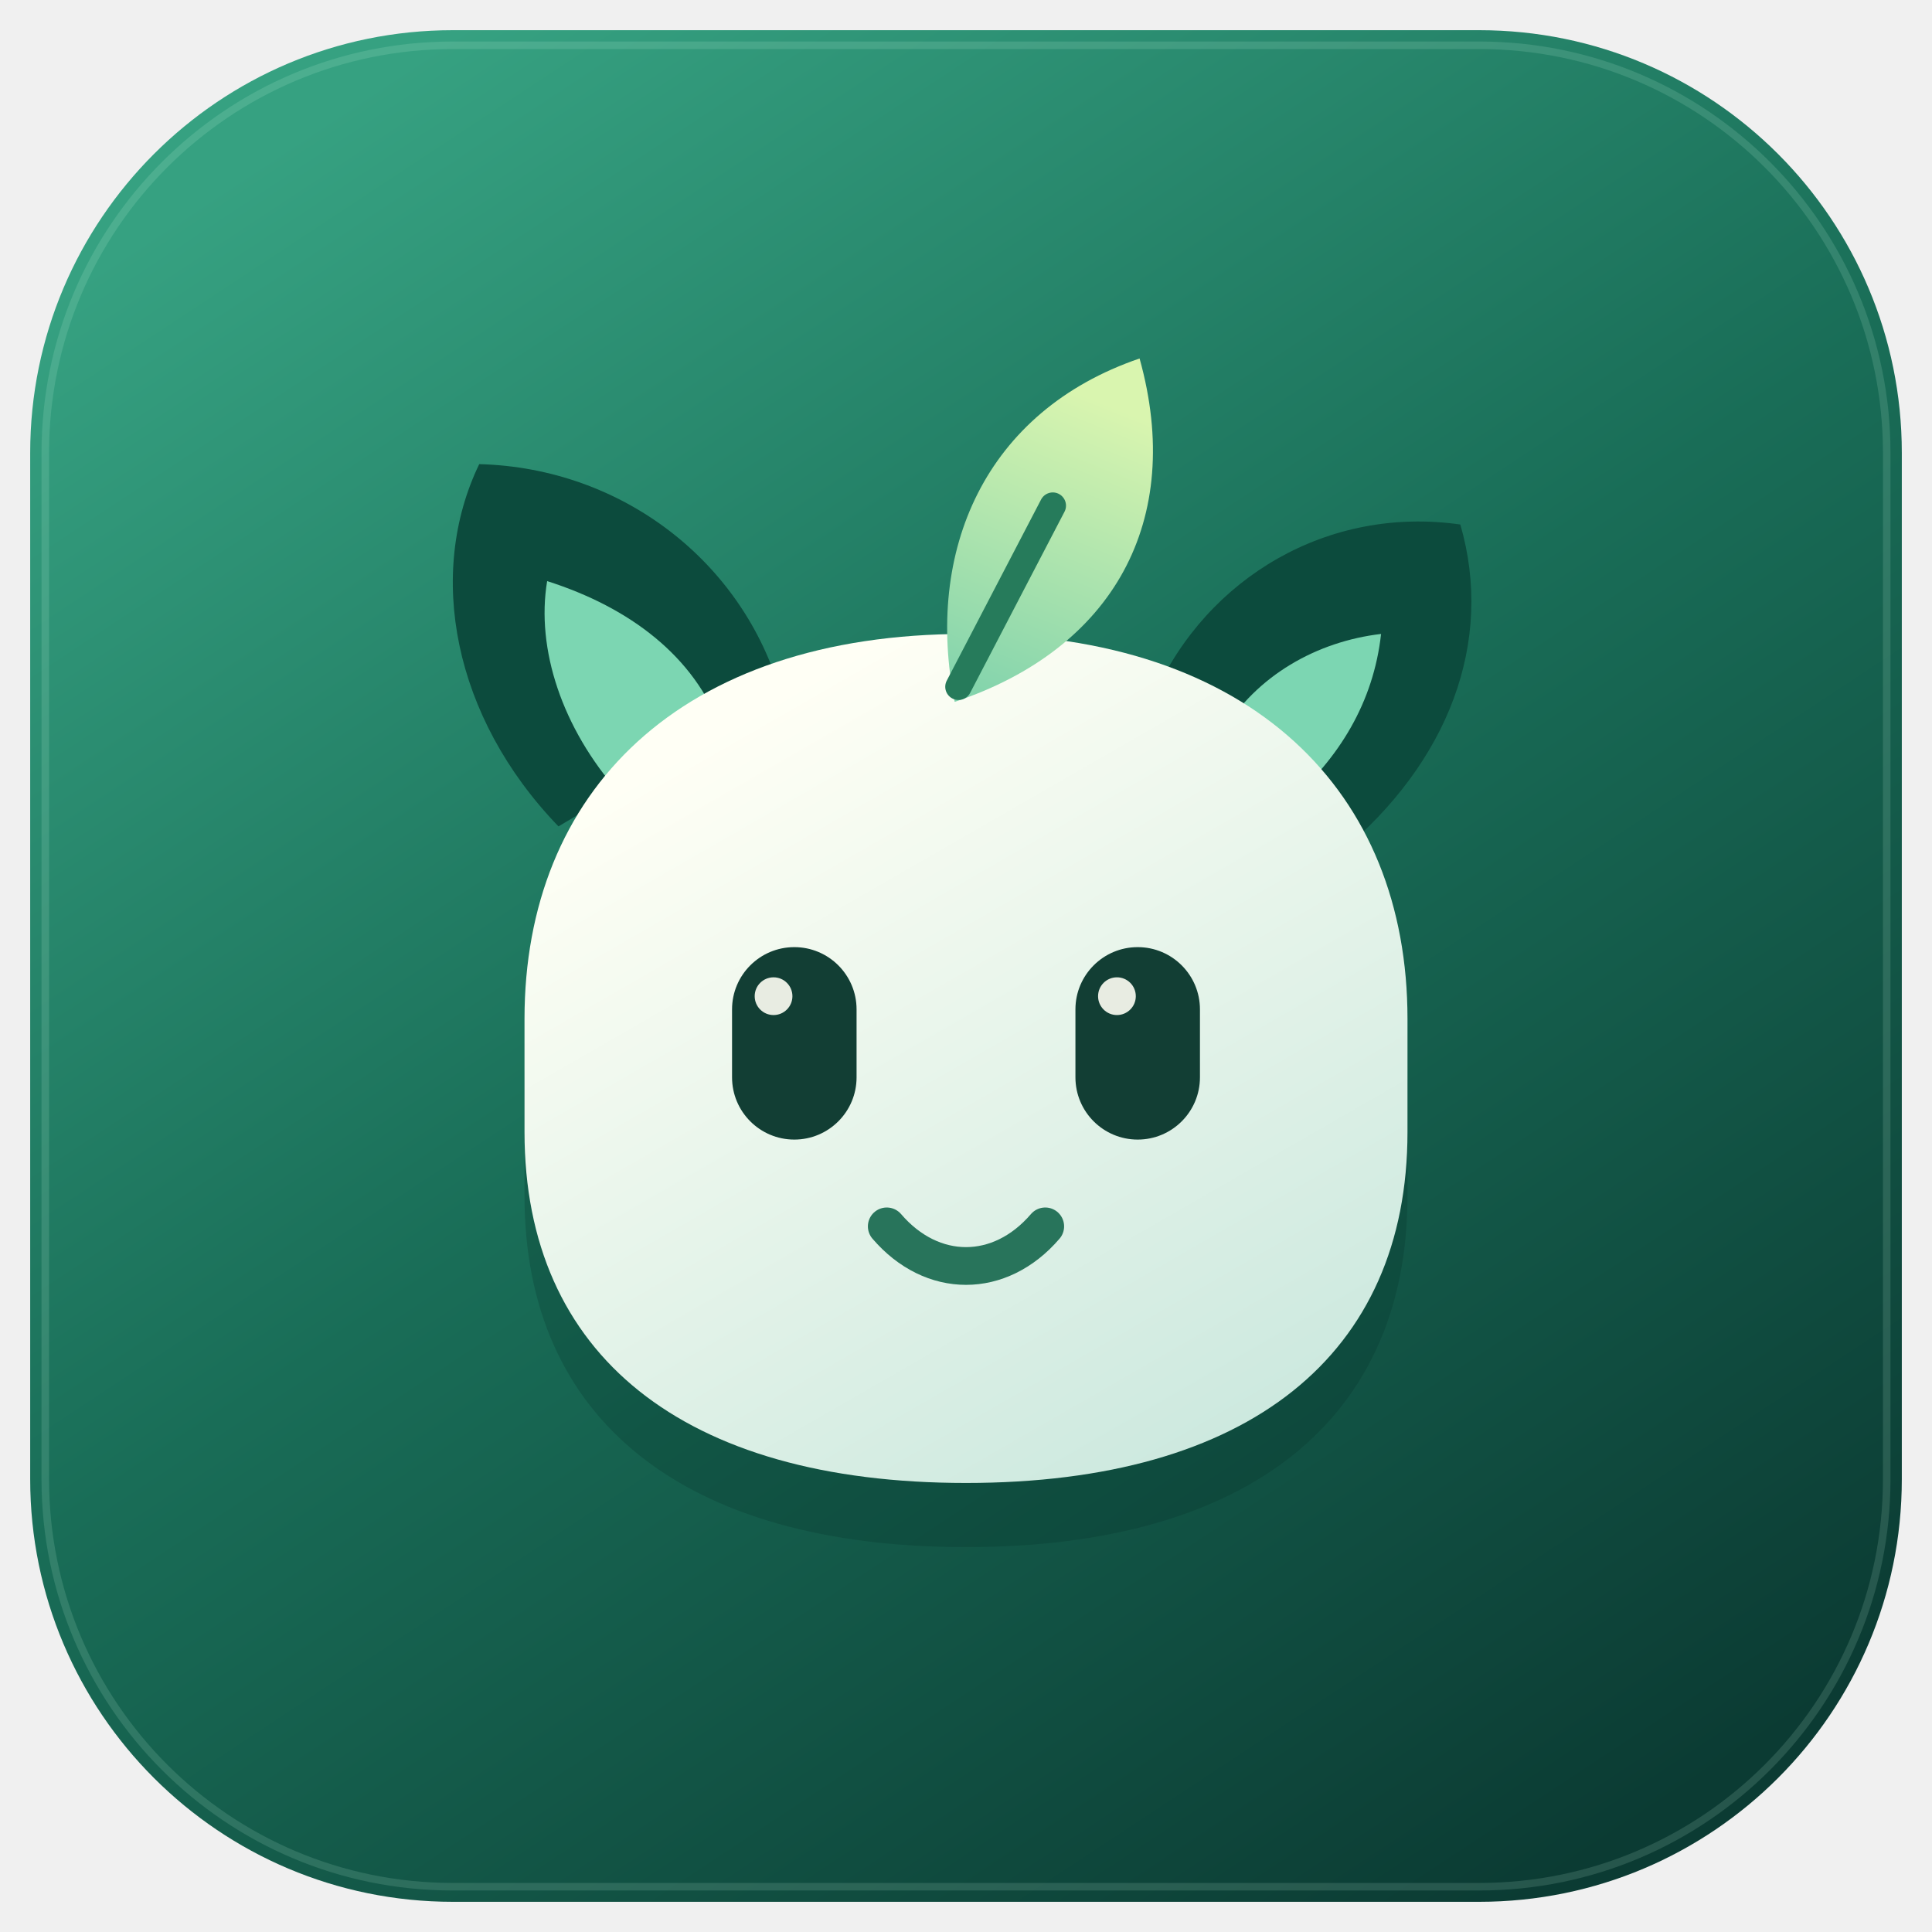
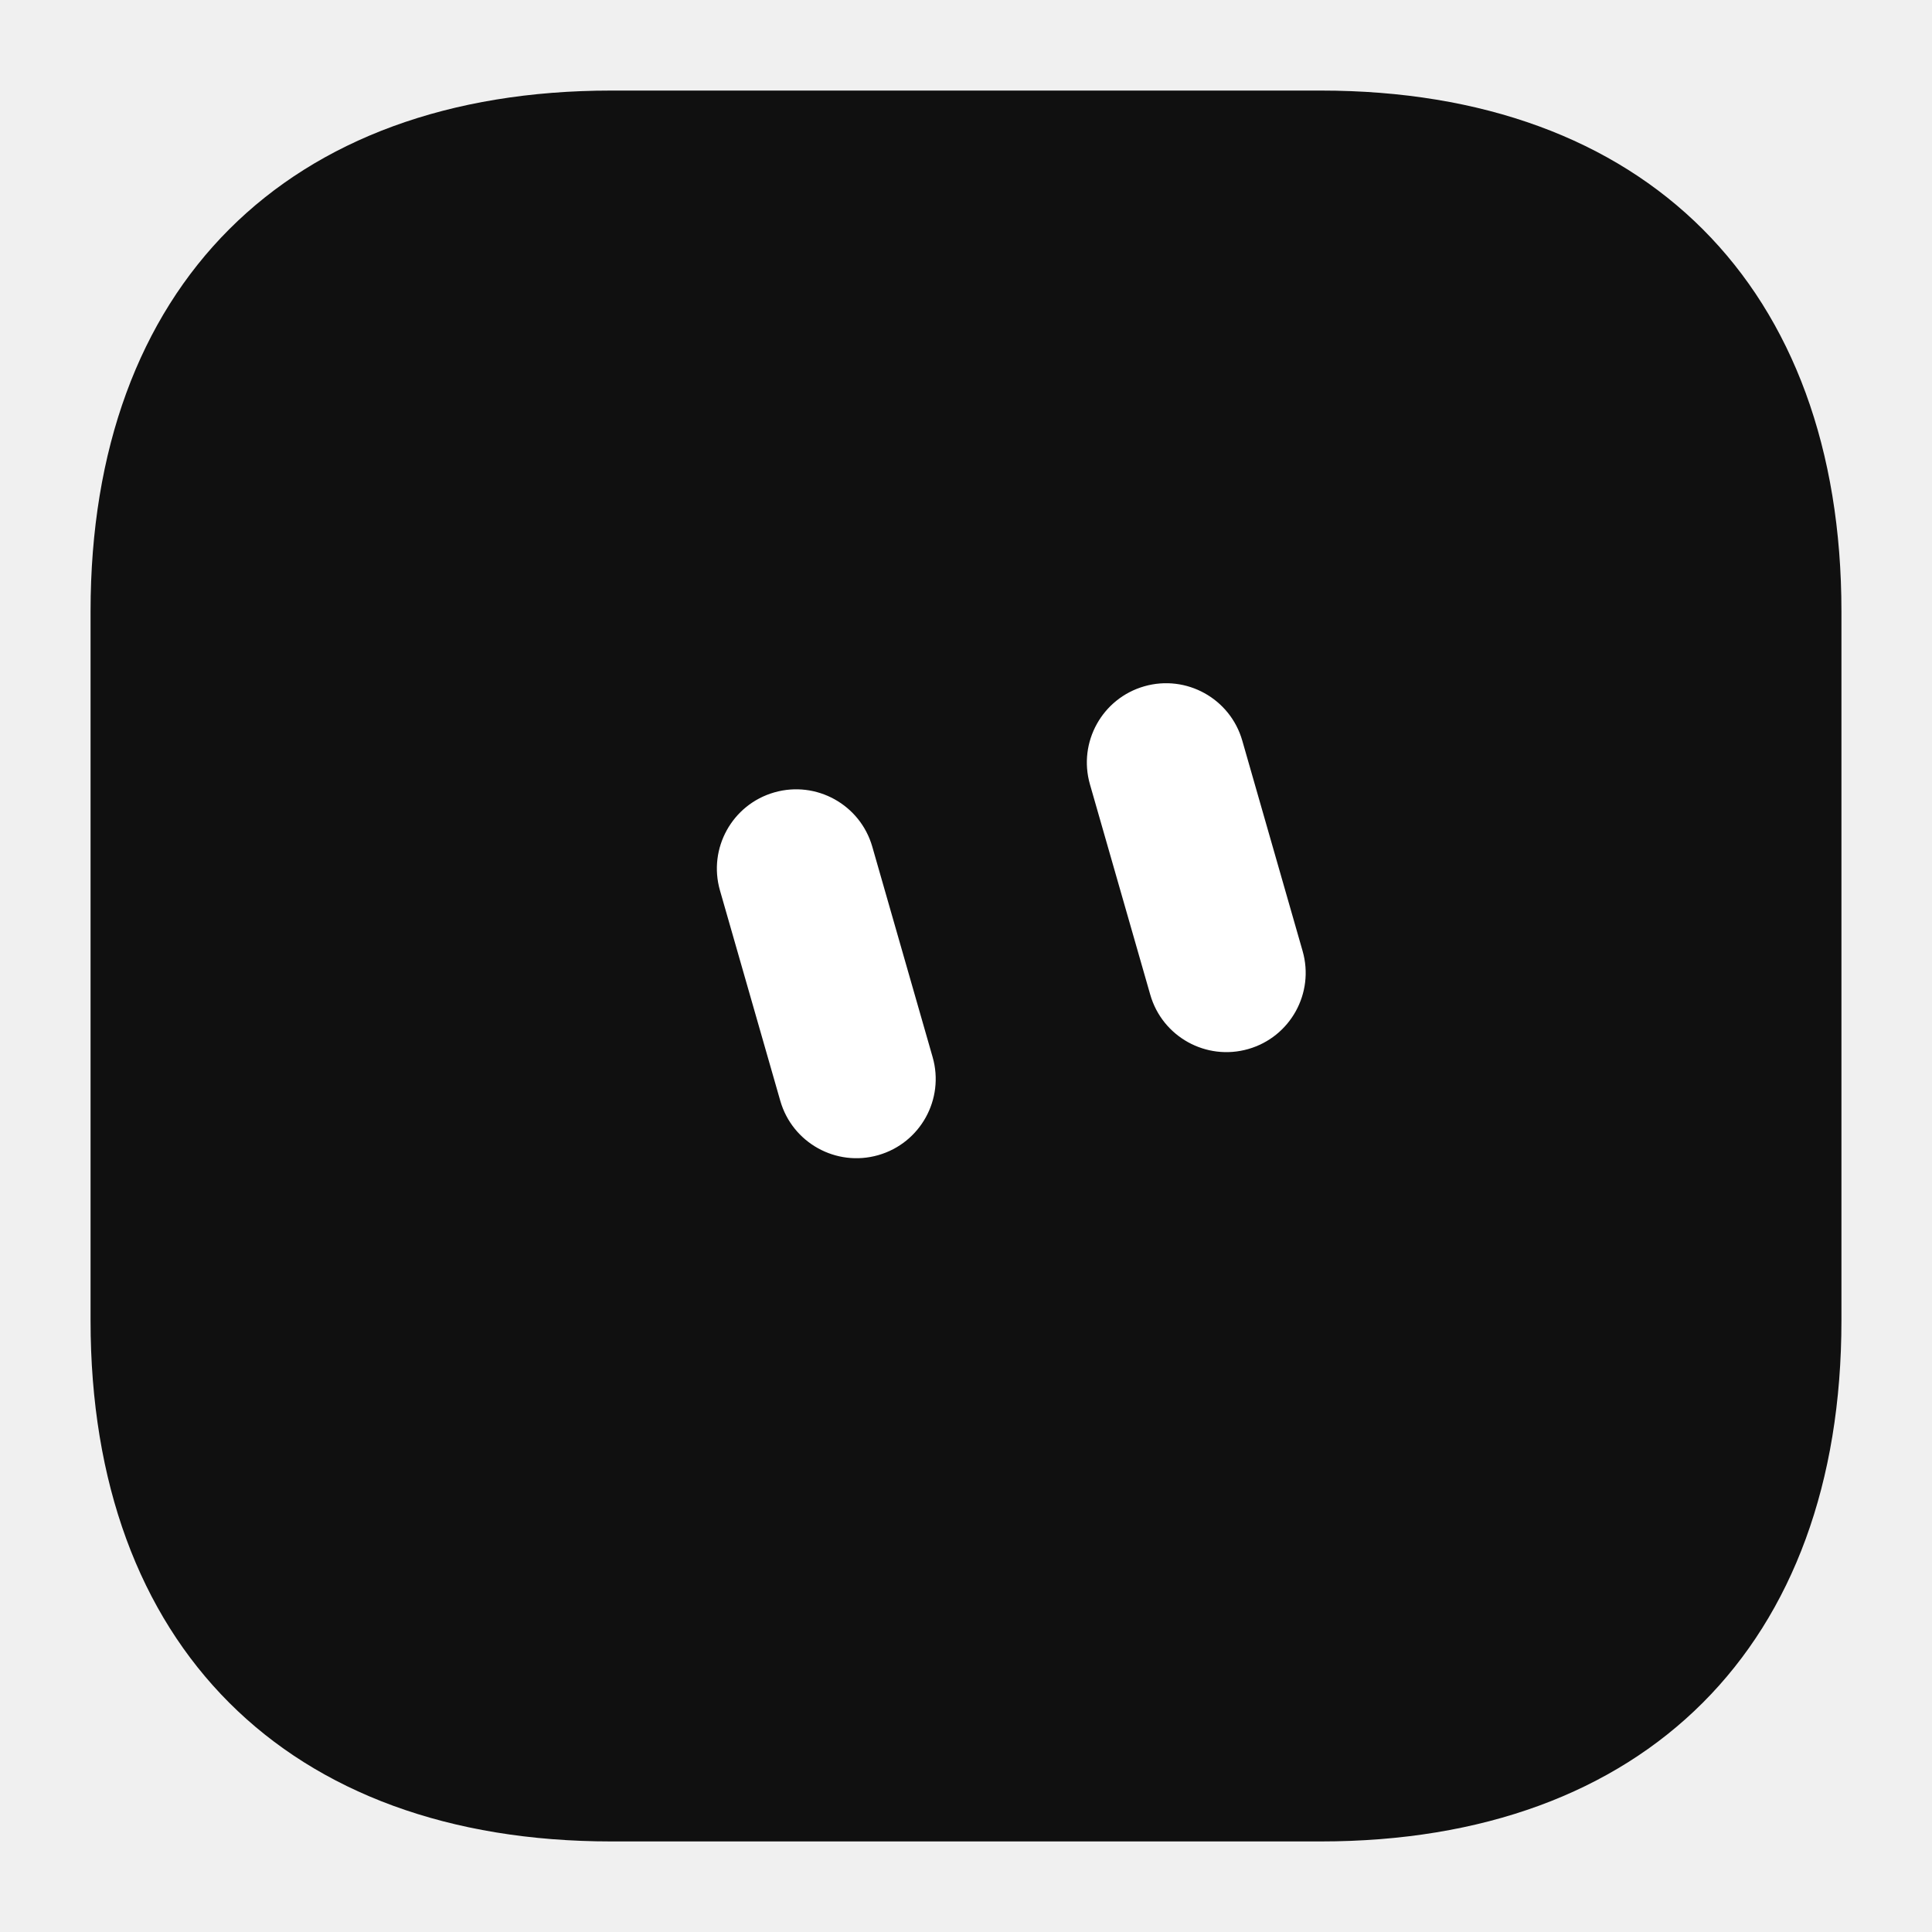
<svg xmlns="http://www.w3.org/2000/svg" viewBox="0 0 512 512" fill="none">
-   <defs>
-     <linearGradient id="jade" x1="96" y1="24" x2="410" y2="500" gradientUnits="userSpaceOnUse">
-       <stop stop-color="#36A181" />
-       <stop offset=".48" stop-color="#196D57" />
-       <stop offset="1" stop-color="#0B3B33" />
-     </linearGradient>
-     <linearGradient id="pearl" x1="210" y1="182" x2="324" y2="380" gradientUnits="userSpaceOnUse">
-       <stop stop-color="#FFFFF5" />
-       <stop offset="1" stop-color="#CDE9DF" />
-     </linearGradient>
-     <linearGradient id="leaf" x1="293" y1="107" x2="257" y2="196" gradientUnits="userSpaceOnUse">
-       <stop stop-color="#D9F5AF" />
-       <stop offset="1" stop-color="#77CFAC" />
-     </linearGradient>
-   </defs>
-   <rect x="8" y="8" width="496" height="496" rx="112" fill="url(#jade)" />
-   <rect x="12" y="12" width="488" height="488" rx="108" stroke="#D2FFE7" stroke-opacity=".14" stroke-width="2" />
-   <path d="M148 219c-28-29-35-67-21-96 38 1 70 26 80 61m99 0c14-31 46-50 81-45 9 31-3 63-32 87" fill="#0C4B3D" />
-   <path d="M164 210c-15-17-22-38-19-56 22 7 39 20 46 39m133 1c9-15 25-24 42-26-2 18-11 33-25 45" fill="#7CD6B2" />
-   <path d="M139 278c0-60 41-102 117-102s117 42 117 102v30c0 59-42 93-117 93s-117-34-117-93z" fill="#052E28" opacity=".25" transform="translate(0 9)" />
-   <path d="M139 270c0-60 41-102 117-102s117 42 117 102v30c0 59-42 93-117 93s-117-34-117-93z" fill="url(#pearl)" />
-   <path d="M253 186c-8-40 8-77 49-91 12 43-7 77-49 91z" fill="url(#leaf)" />
-   <path d="m254 182 25-48" stroke="#267B5B" stroke-width="7" stroke-linecap="round" />
-   <rect x="194" y="251" width="33" height="51" rx="16.5" fill="#123E34" />
-   <rect x="285" y="251" width="33" height="51" rx="16.5" fill="#123E34" />
-   <circle cx="205" cy="264" r="5" fill="#FFFFF5" opacity=".9" />
-   <circle cx="296" cy="264" r="5" fill="#FFFFF5" opacity=".9" />
-   <path d="M235 325c12 14 30 14 42 0" stroke="#28745B" stroke-width="10" stroke-linecap="round" />
+   <defs />
+   <g id="mark">
+     <path d="M162 24h188c86 0 138 52 138 138v188c0 86-52 138-138 138H162C76 488 24 436 24 350V162C24 76 76 24 162 24Z" fill="#101010" />
+     <g transform="rotate(-16 268 244)" fill="#FFFFFF">
+       <rect x="196" y="194" width="42" height="100" rx="21" />
+       <rect x="298" y="194" width="42" height="100" rx="21" />
+     </g>
+   </g>
</svg>
